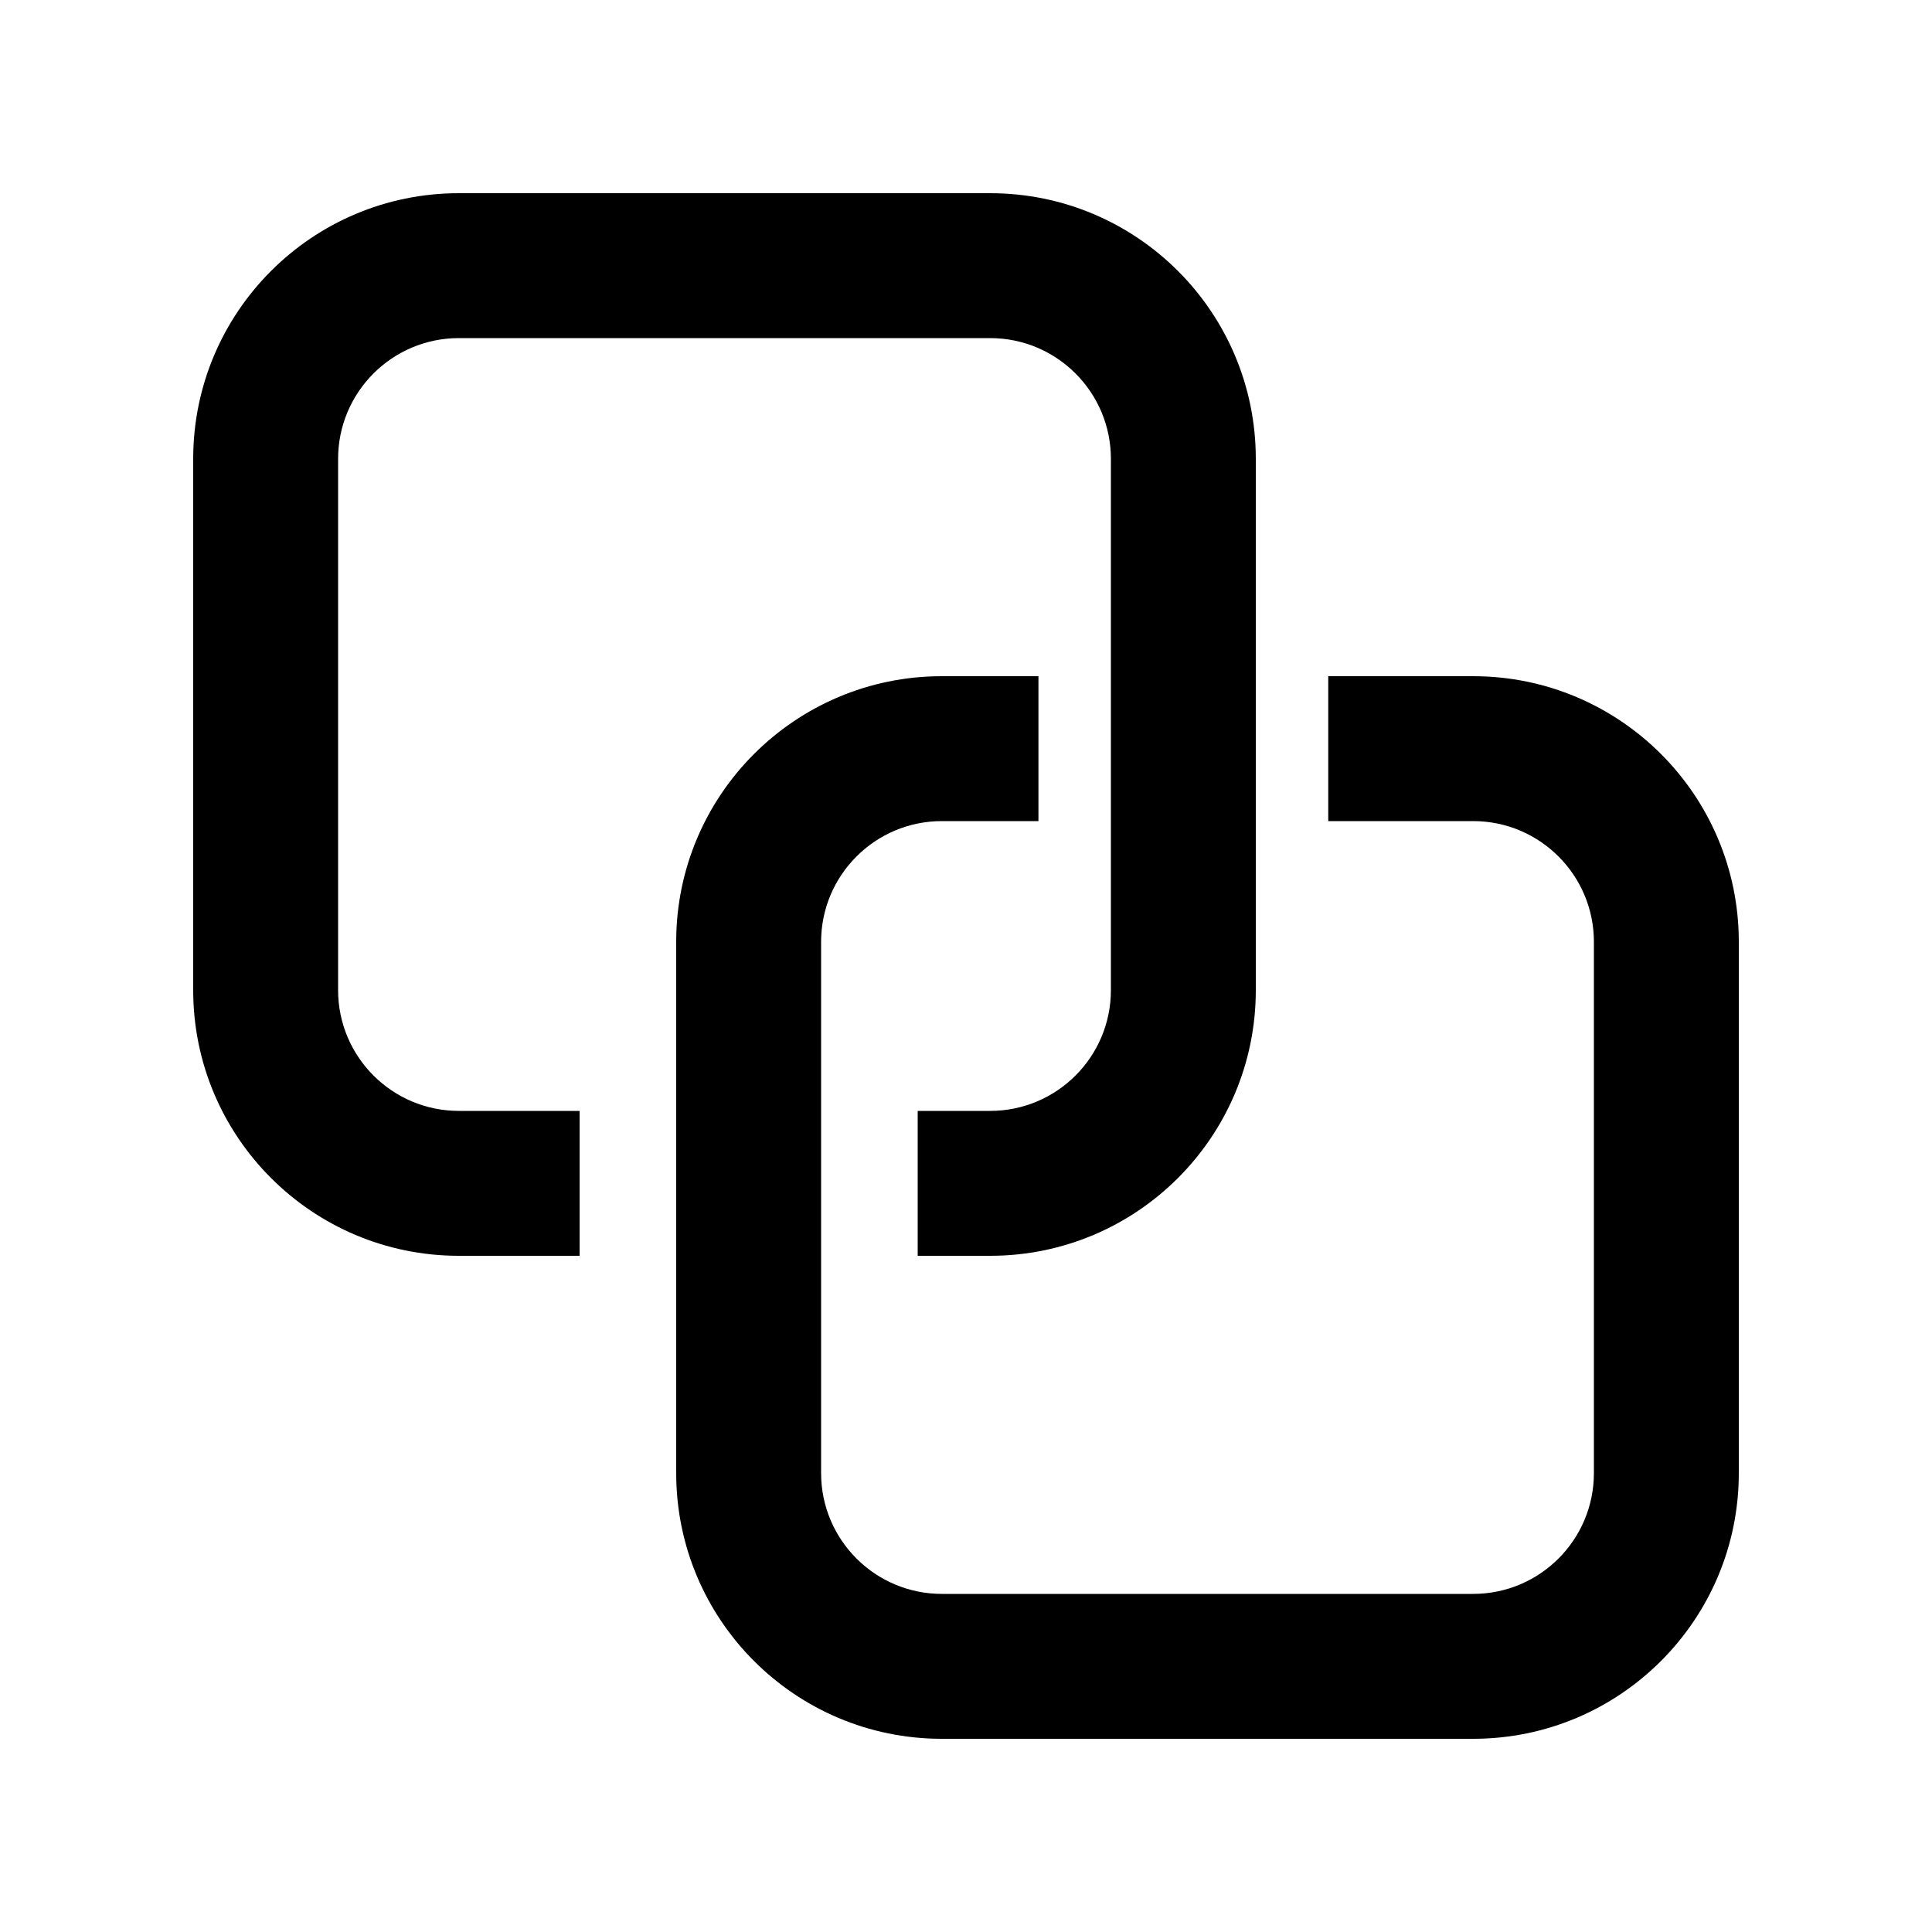
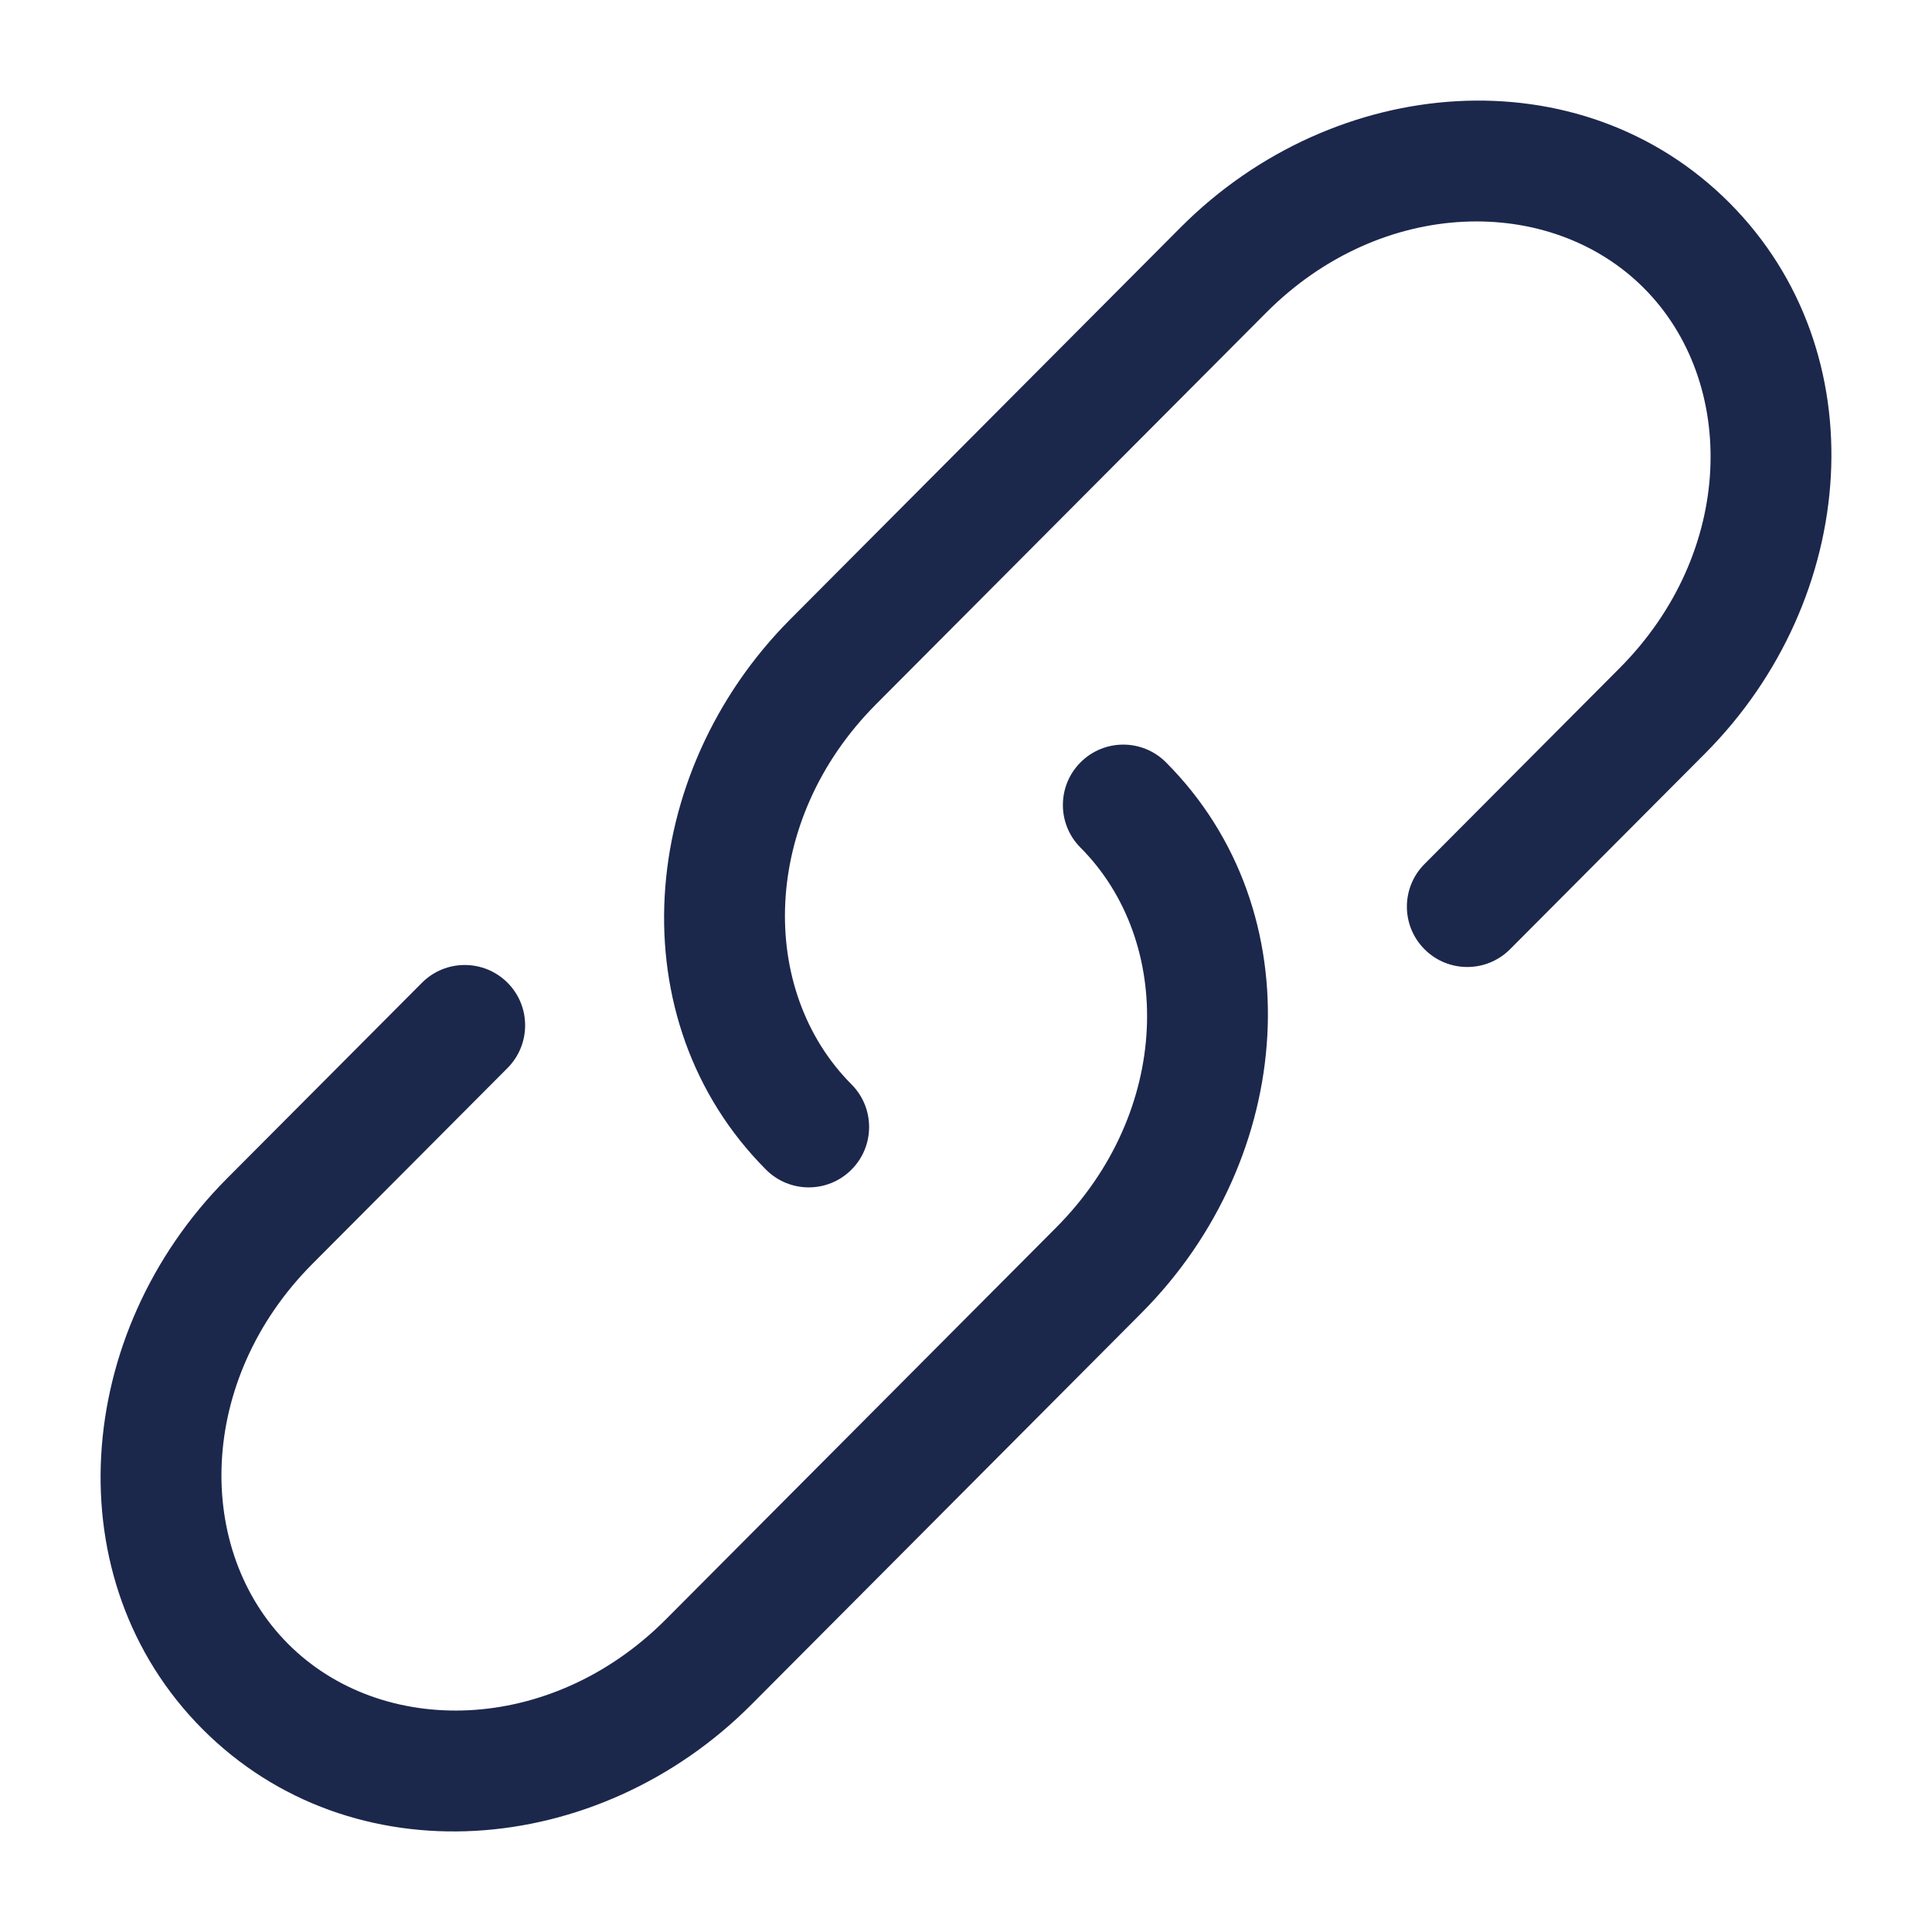
- <svg xmlns="http://www.w3.org/2000/svg" viewBox="0 0 20 20">
-   <g fill="none">
-     <path d="M4.75 3.5c-.69 0-1.25.56-1.25 1.25v5.5c0 .69.56 1.25 1.25 1.25H6V13H4.75A2.75 2.75 0 0 1 2 10.25v-5.5A2.75 2.75 0 0 1 4.75 2h5.5A2.75 2.75 0 0 1 13 4.75v5.5A2.75 2.75 0 0 1 10.25 13H9.5v-1.5h.75c.69 0 1.25-.56 1.25-1.25v-5.5c0-.69-.56-1.25-1.25-1.25h-5.5zM7 9.75A2.75 2.75 0 0 1 9.75 7h1v1.5h-1c-.69 0-1.25.56-1.25 1.25v5.5c0 .69.56 1.25 1.25 1.25h5.5c.69 0 1.25-.56 1.25-1.25v-5.5c0-.69-.56-1.25-1.25-1.25h-1.5V7h1.5A2.75 2.75 0 0 1 18 9.75v5.5A2.75 2.75 0 0 1 15.25 18h-5.5A2.75 2.75 0 0 1 7 15.25v-5.5z" fill="currentColor" />
-   </g>
+ <svg xmlns="http://www.w3.org/2000/svg" width="800px" height="800px" viewBox="0 0 24 24" fill="none">
+   <path d="M15.729 3.884C17.163 2.444 19.261 2.414 20.422 3.58C21.586 4.748 21.555 6.859 20.119 8.3L17.696 10.733C17.403 11.027 17.404 11.502 17.698 11.794C17.991 12.086 18.466 12.085 18.758 11.792L21.182 9.359C23.093 7.44 23.333 4.377 21.485 2.521C19.635 0.664 16.578 0.906 14.666 2.825L9.818 7.692C7.907 9.611 7.667 12.674 9.515 14.529C9.808 14.823 10.282 14.824 10.576 14.531C10.869 14.239 10.87 13.764 10.578 13.471C9.414 12.303 9.446 10.191 10.881 8.75L15.729 3.884Z" fill="#1C274C" />
+   <path d="M14.485 9.471C14.193 9.177 13.718 9.176 13.424 9.469C13.131 9.761 13.13 10.236 13.422 10.529C14.586 11.697 14.555 13.809 13.119 15.25L8.272 20.116C6.837 21.556 4.739 21.586 3.578 20.42C2.414 19.252 2.446 17.141 3.881 15.7L6.305 13.267C6.597 12.973 6.596 12.498 6.303 12.206C6.009 11.914 5.534 11.915 5.242 12.208L2.818 14.641C0.907 16.56 0.667 19.623 2.515 21.479C4.366 23.337 7.422 23.094 9.334 21.175L14.182 16.308C16.093 14.389 16.333 11.326 14.485 9.471Z" fill="#1C274C" />
</svg>
